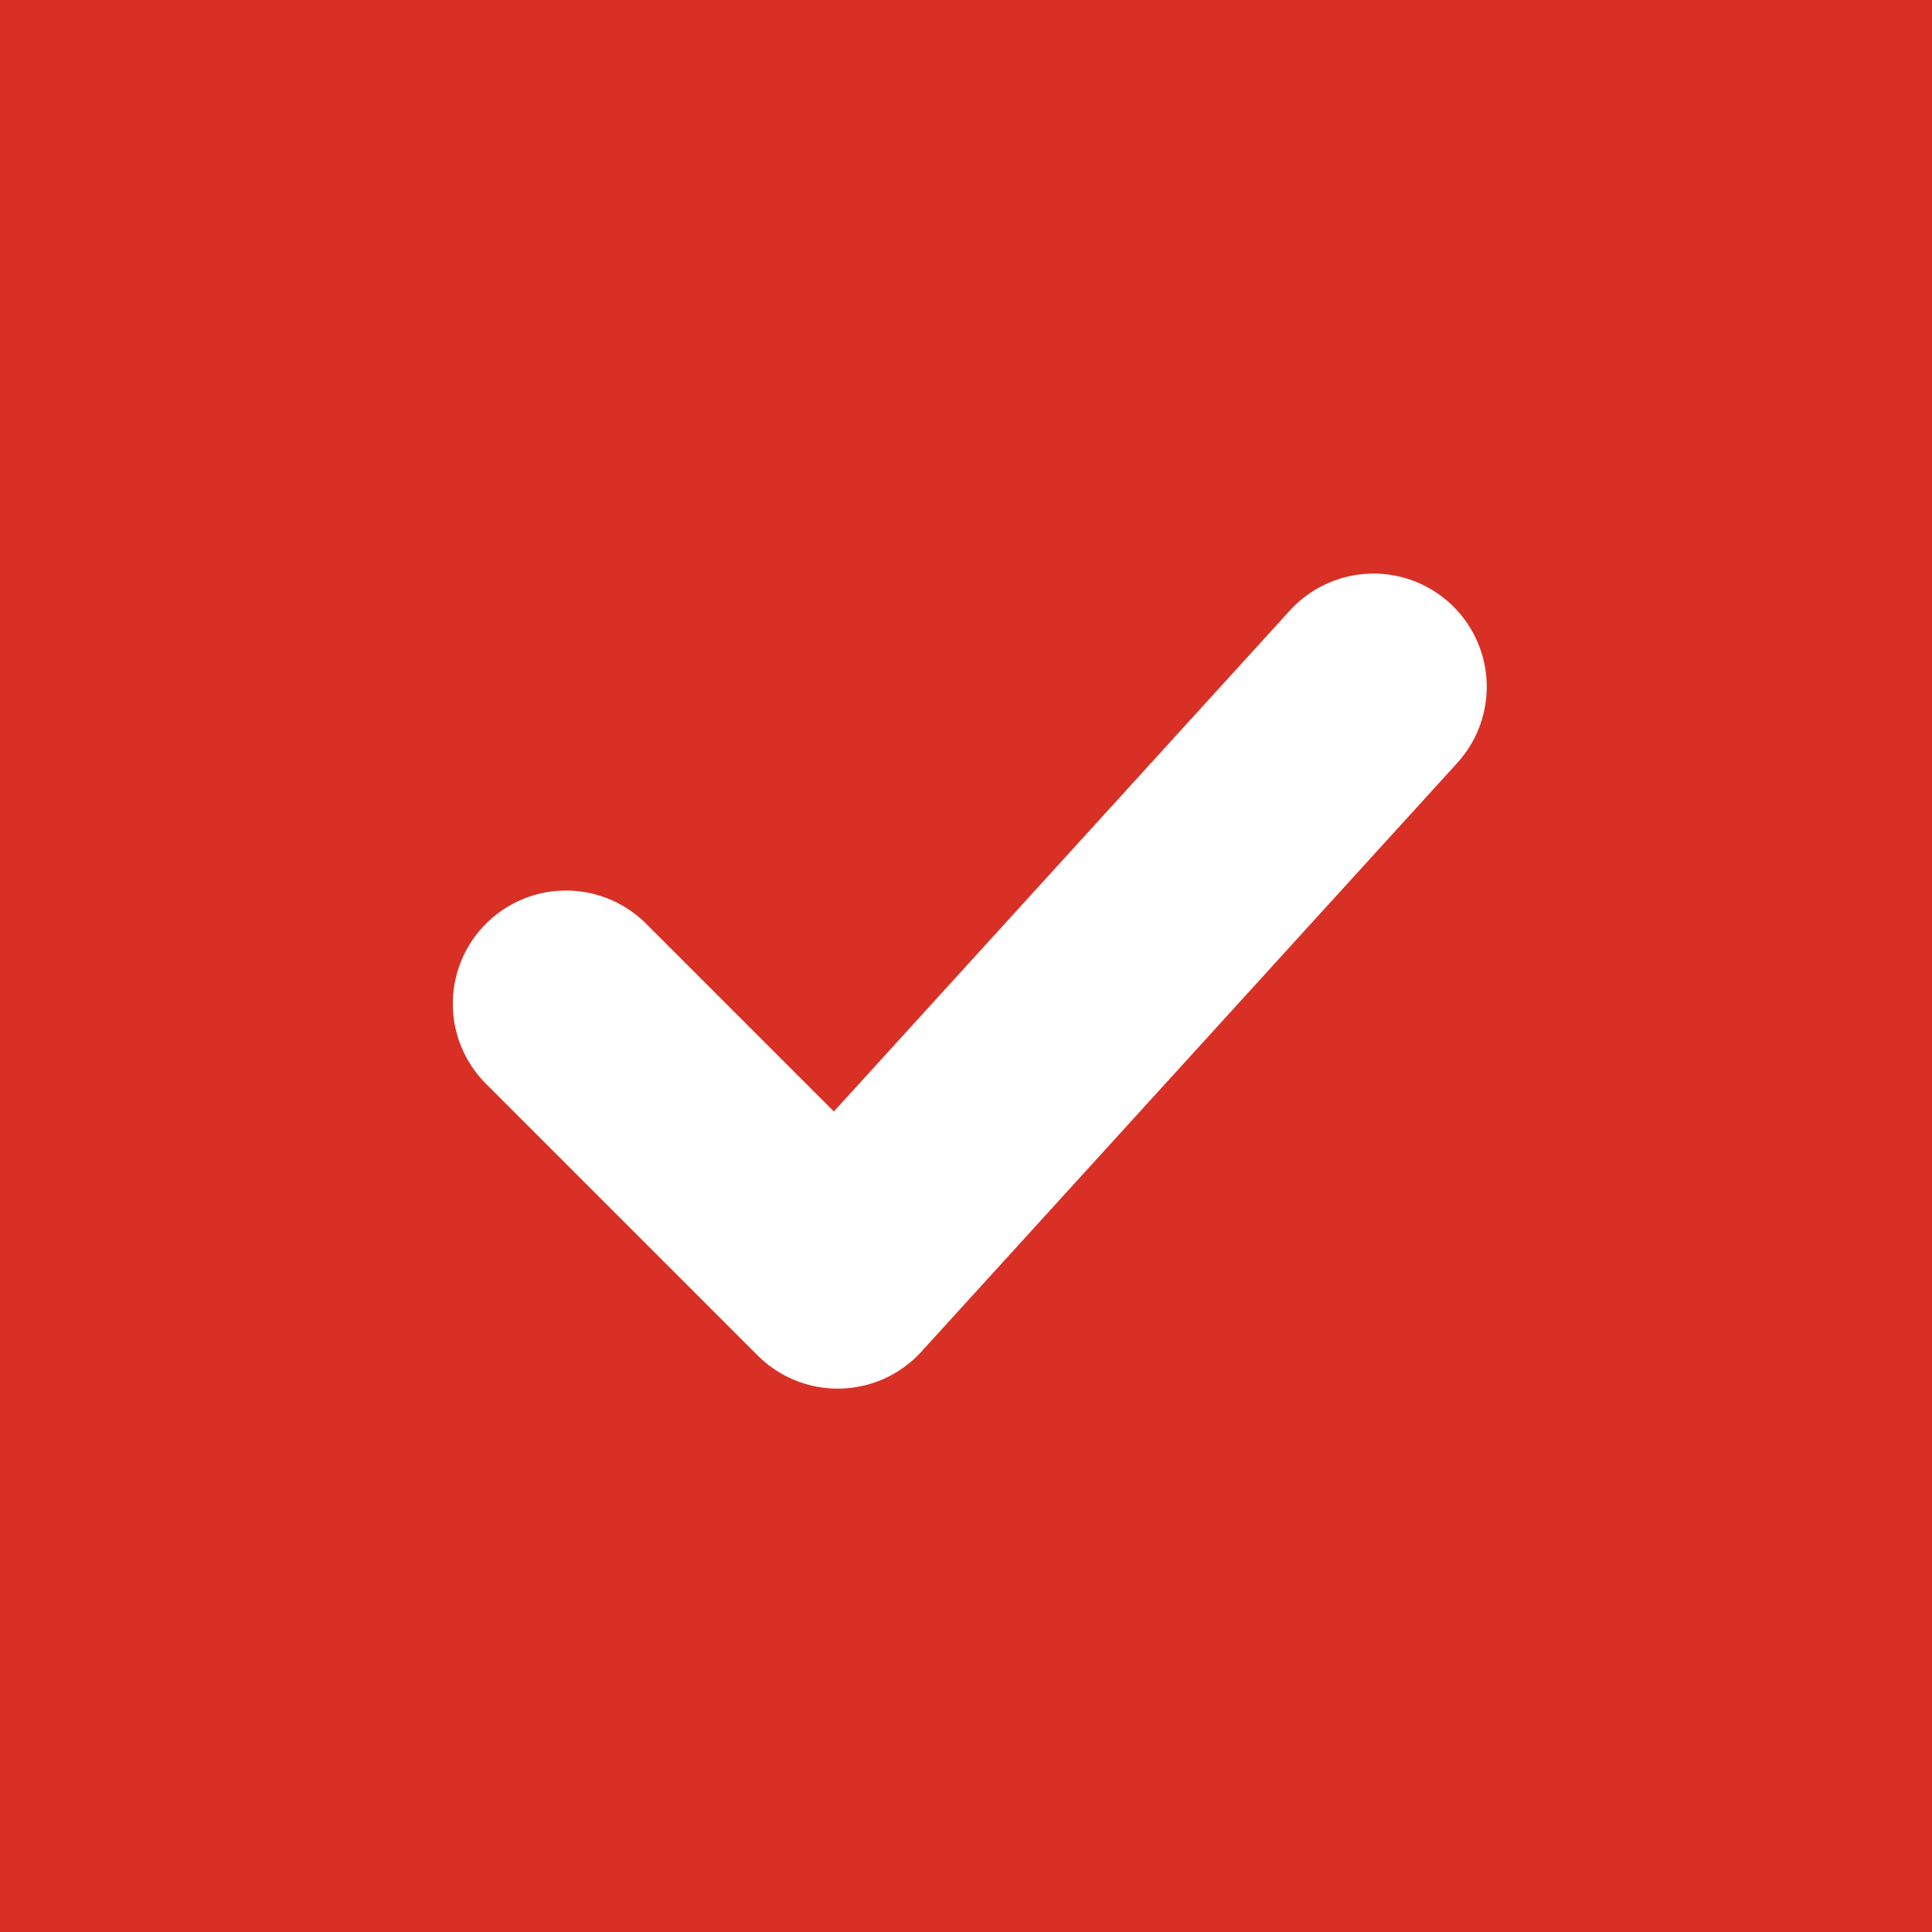
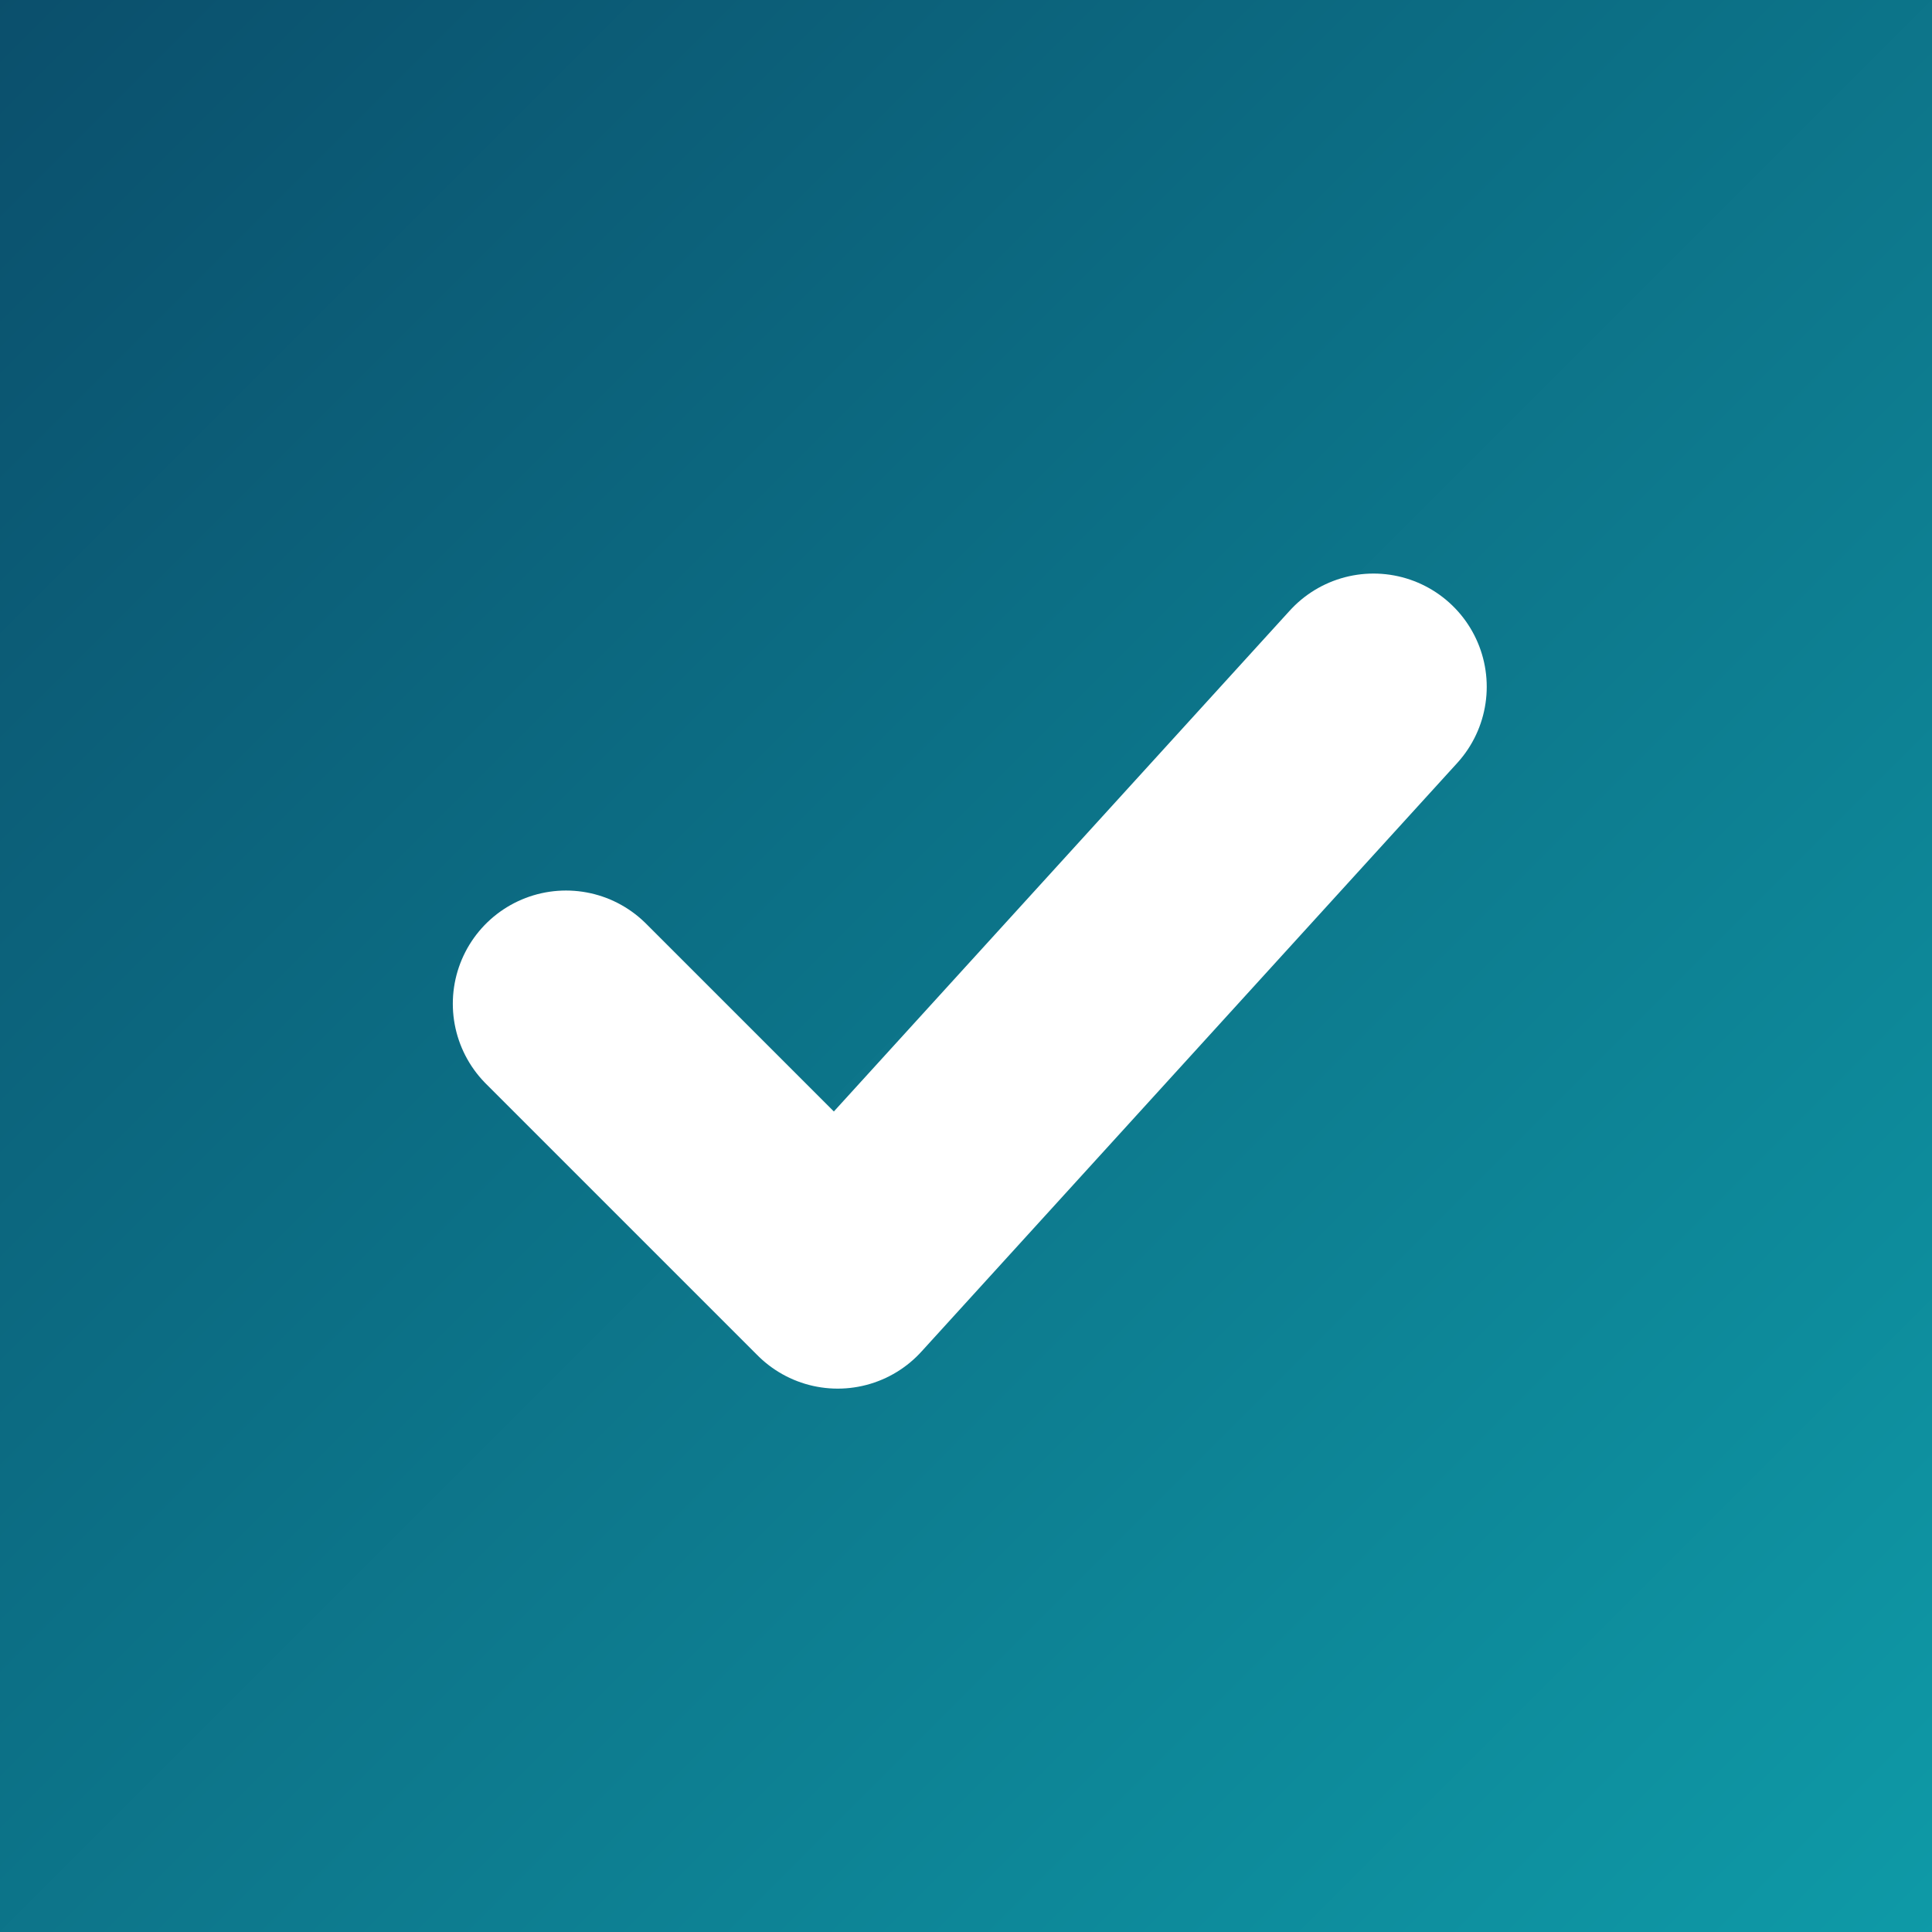
<svg xmlns="http://www.w3.org/2000/svg" viewBox="0 0 512 512">
-   <rect width="512" height="512" fill="#D93025" />
+   <defs>
+     <linearGradient id="g" x1="0" y1="0" x2="1" y2="1">
+       <stop offset="0" stop-color="#0B4F6C" />
+       <stop offset="1" stop-color="#0E9AA7" />
+     </linearGradient>
+   </defs>
+   <rect width="512" height="512" fill="url(#g)" />
  <path d="M150 266 L222 338 L364 182" fill="none" stroke="#fff" stroke-width="60" stroke-linecap="round" stroke-linejoin="round" />
</svg>
